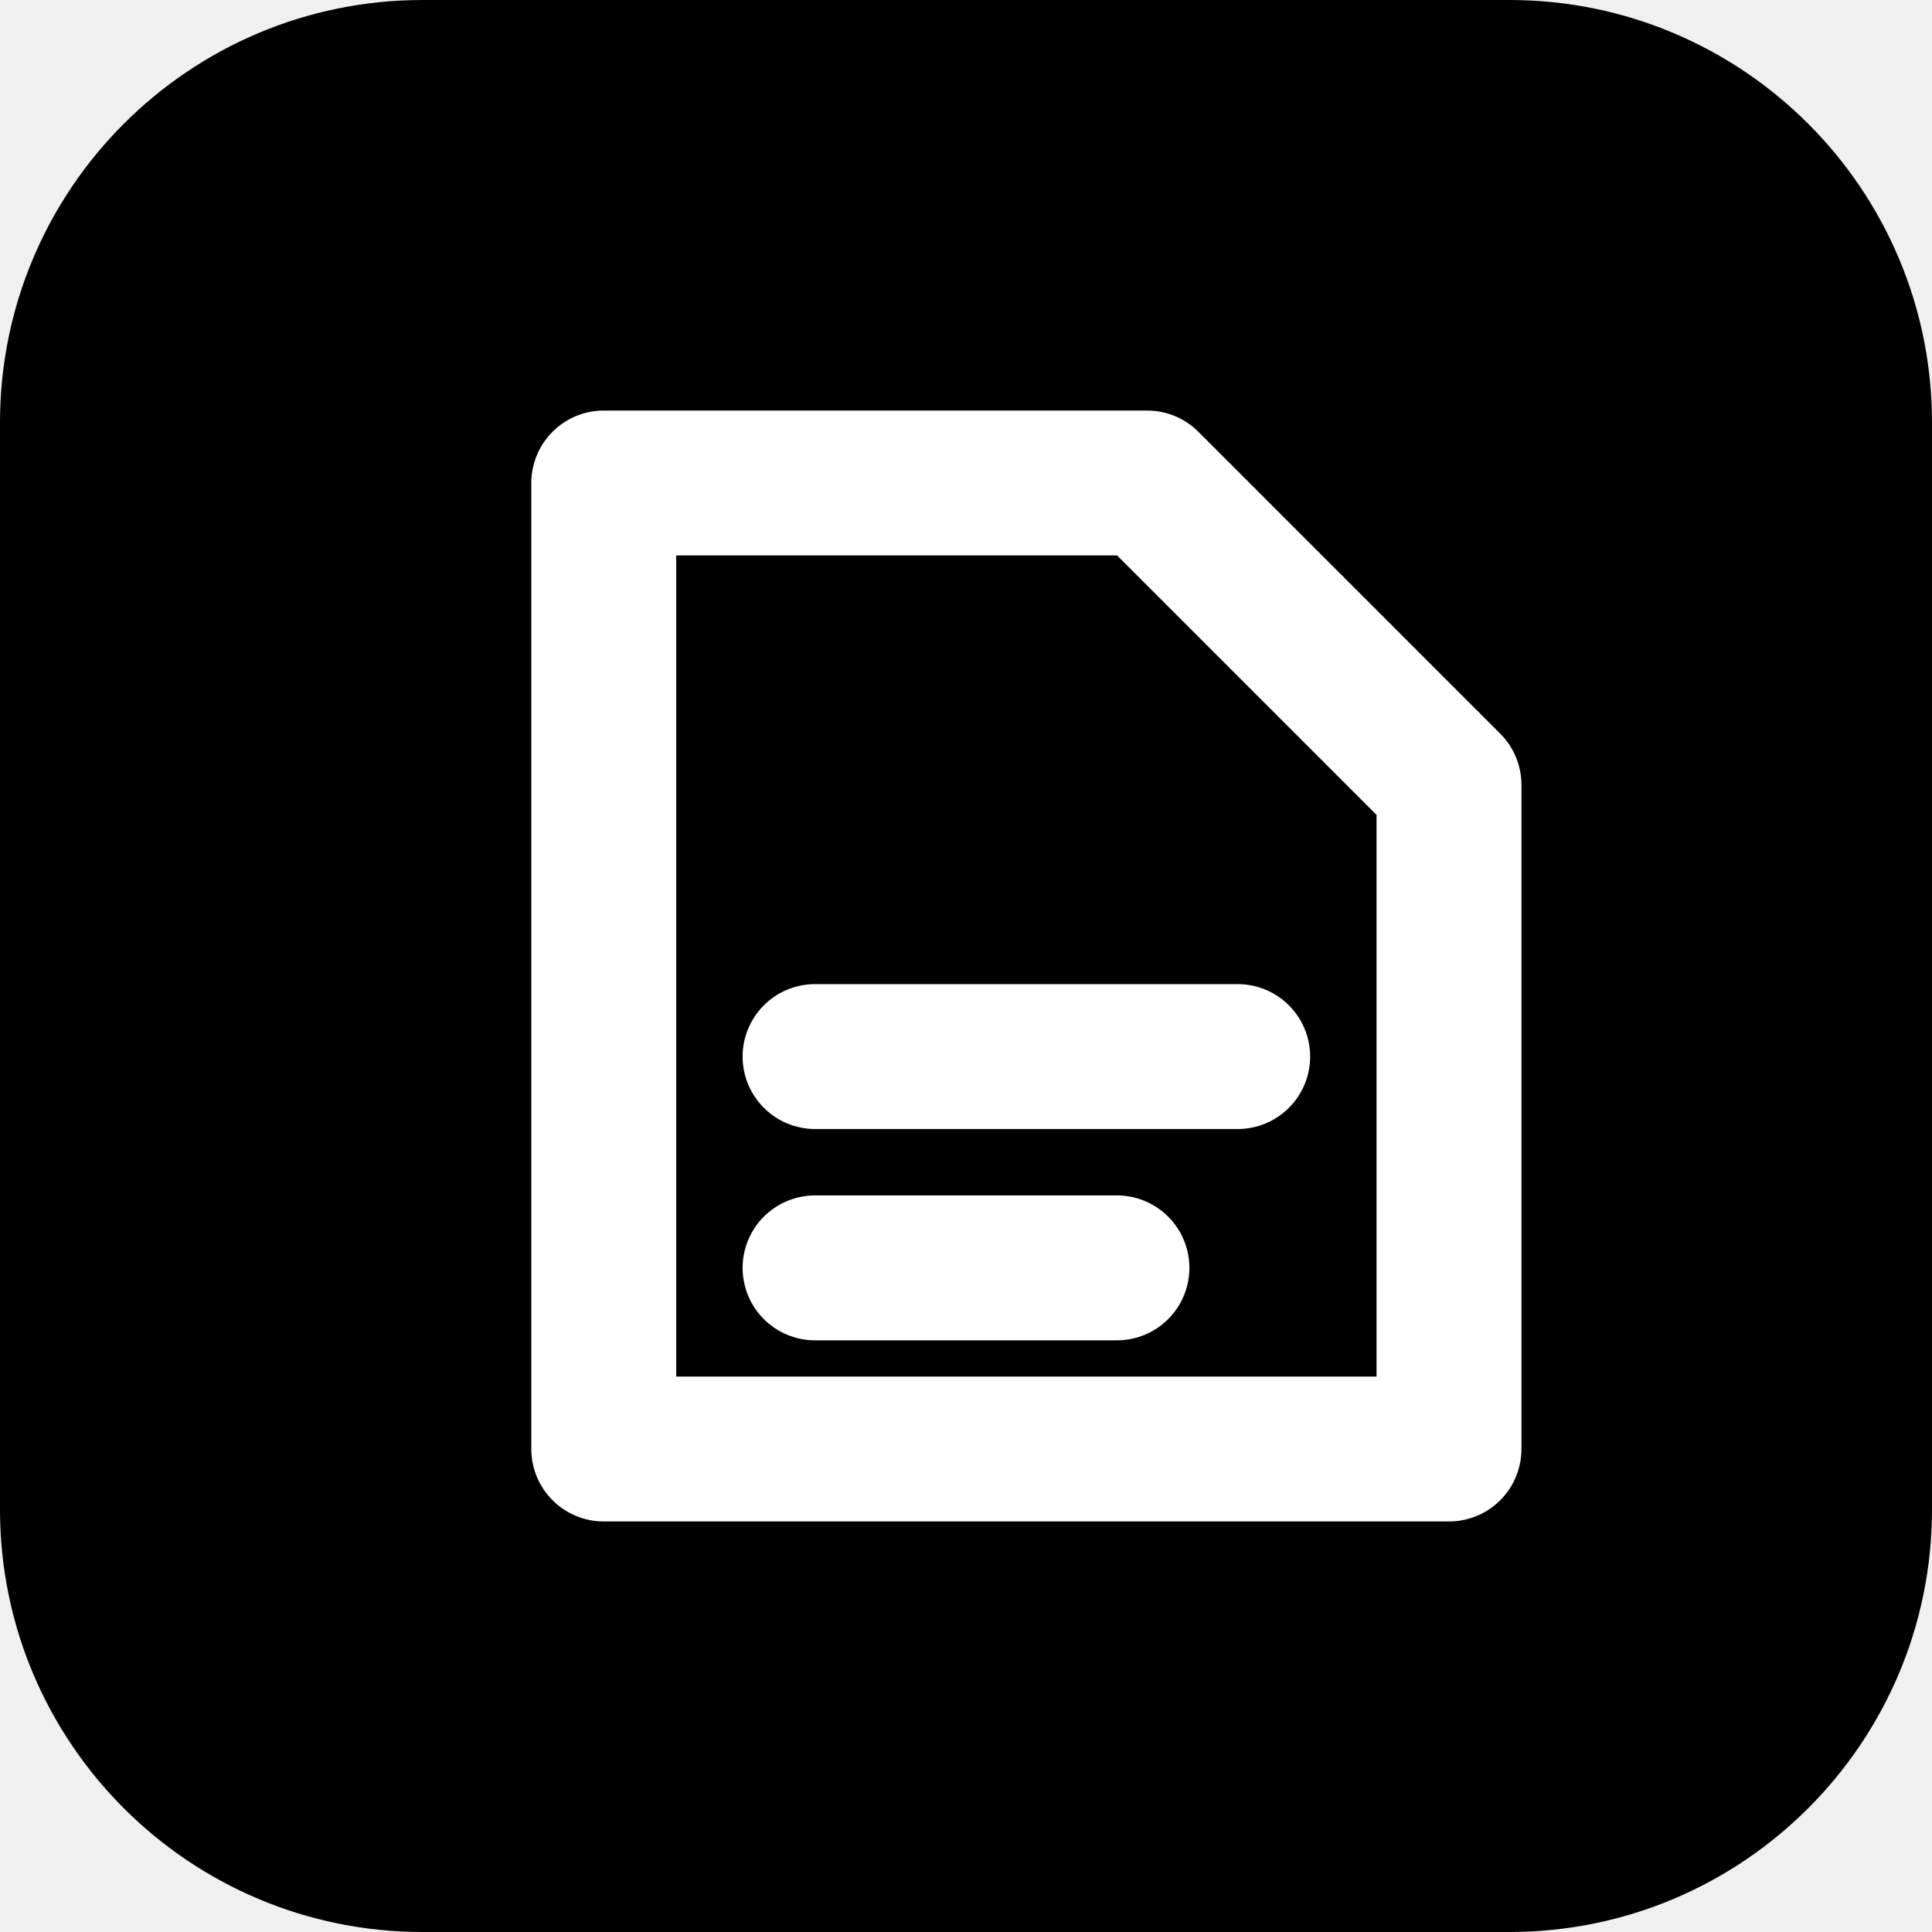
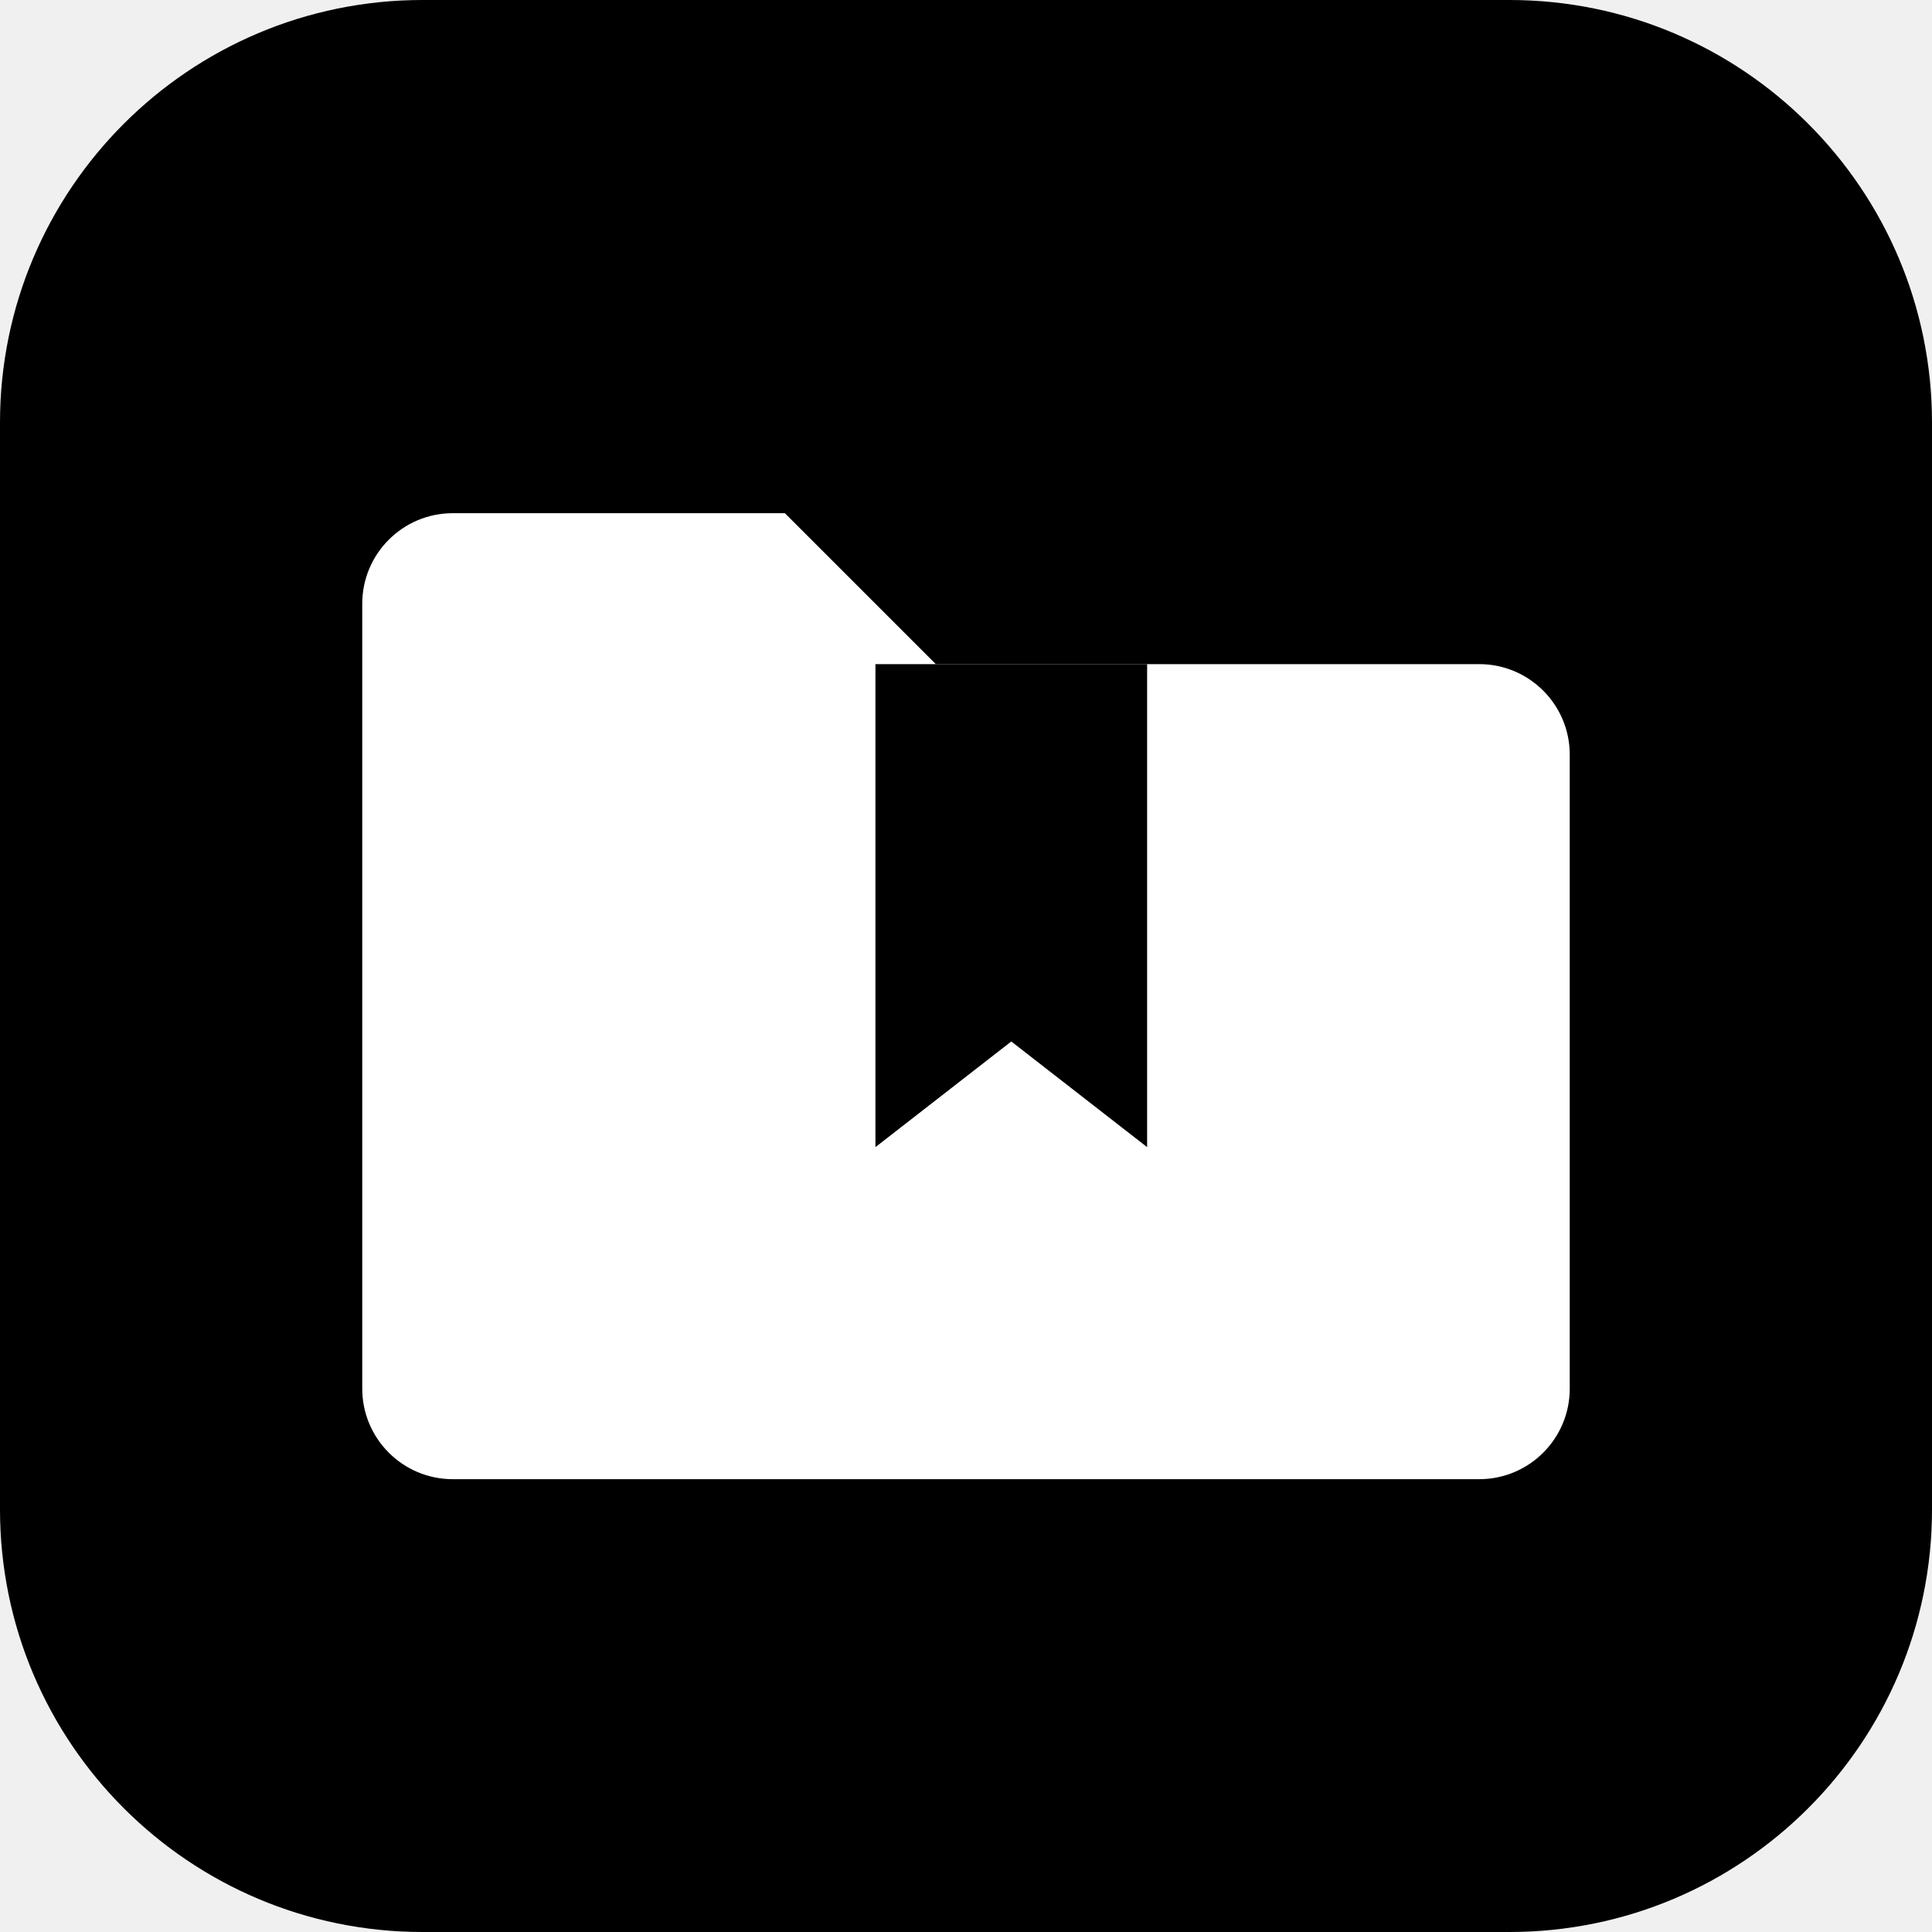
- <svg xmlns="http://www.w3.org/2000/svg" viewBox="0 0 32 32">
-   <rect width="32" height="32" rx="7" fill="#000" />
-   <path d="M10 8h9l5 5v11H10z" fill="none" stroke="#fff" stroke-width="2.4" stroke-linejoin="round" />
-   <path d="M13.5 17.5h7M13.5 21h5" stroke="#fff" stroke-width="2.4" stroke-linecap="round" />
+ <svg xmlns="http://www.w3.org/2000/svg" viewBox="0 0 64 64">
+   <rect width="64" height="64" rx="14" fill="#000" />
+   <path d="M12 20a3 3 0 0 1 3-3h11l5 5h18a3 3 0 0 1 3 3v21a3 3 0 0 1-3 3H15a3 3 0 0 1-3-3z" fill="#fff" />
+   <path d="M38 22v16l-4.5-3.5L29 38V22z" fill="#000" />
</svg>
